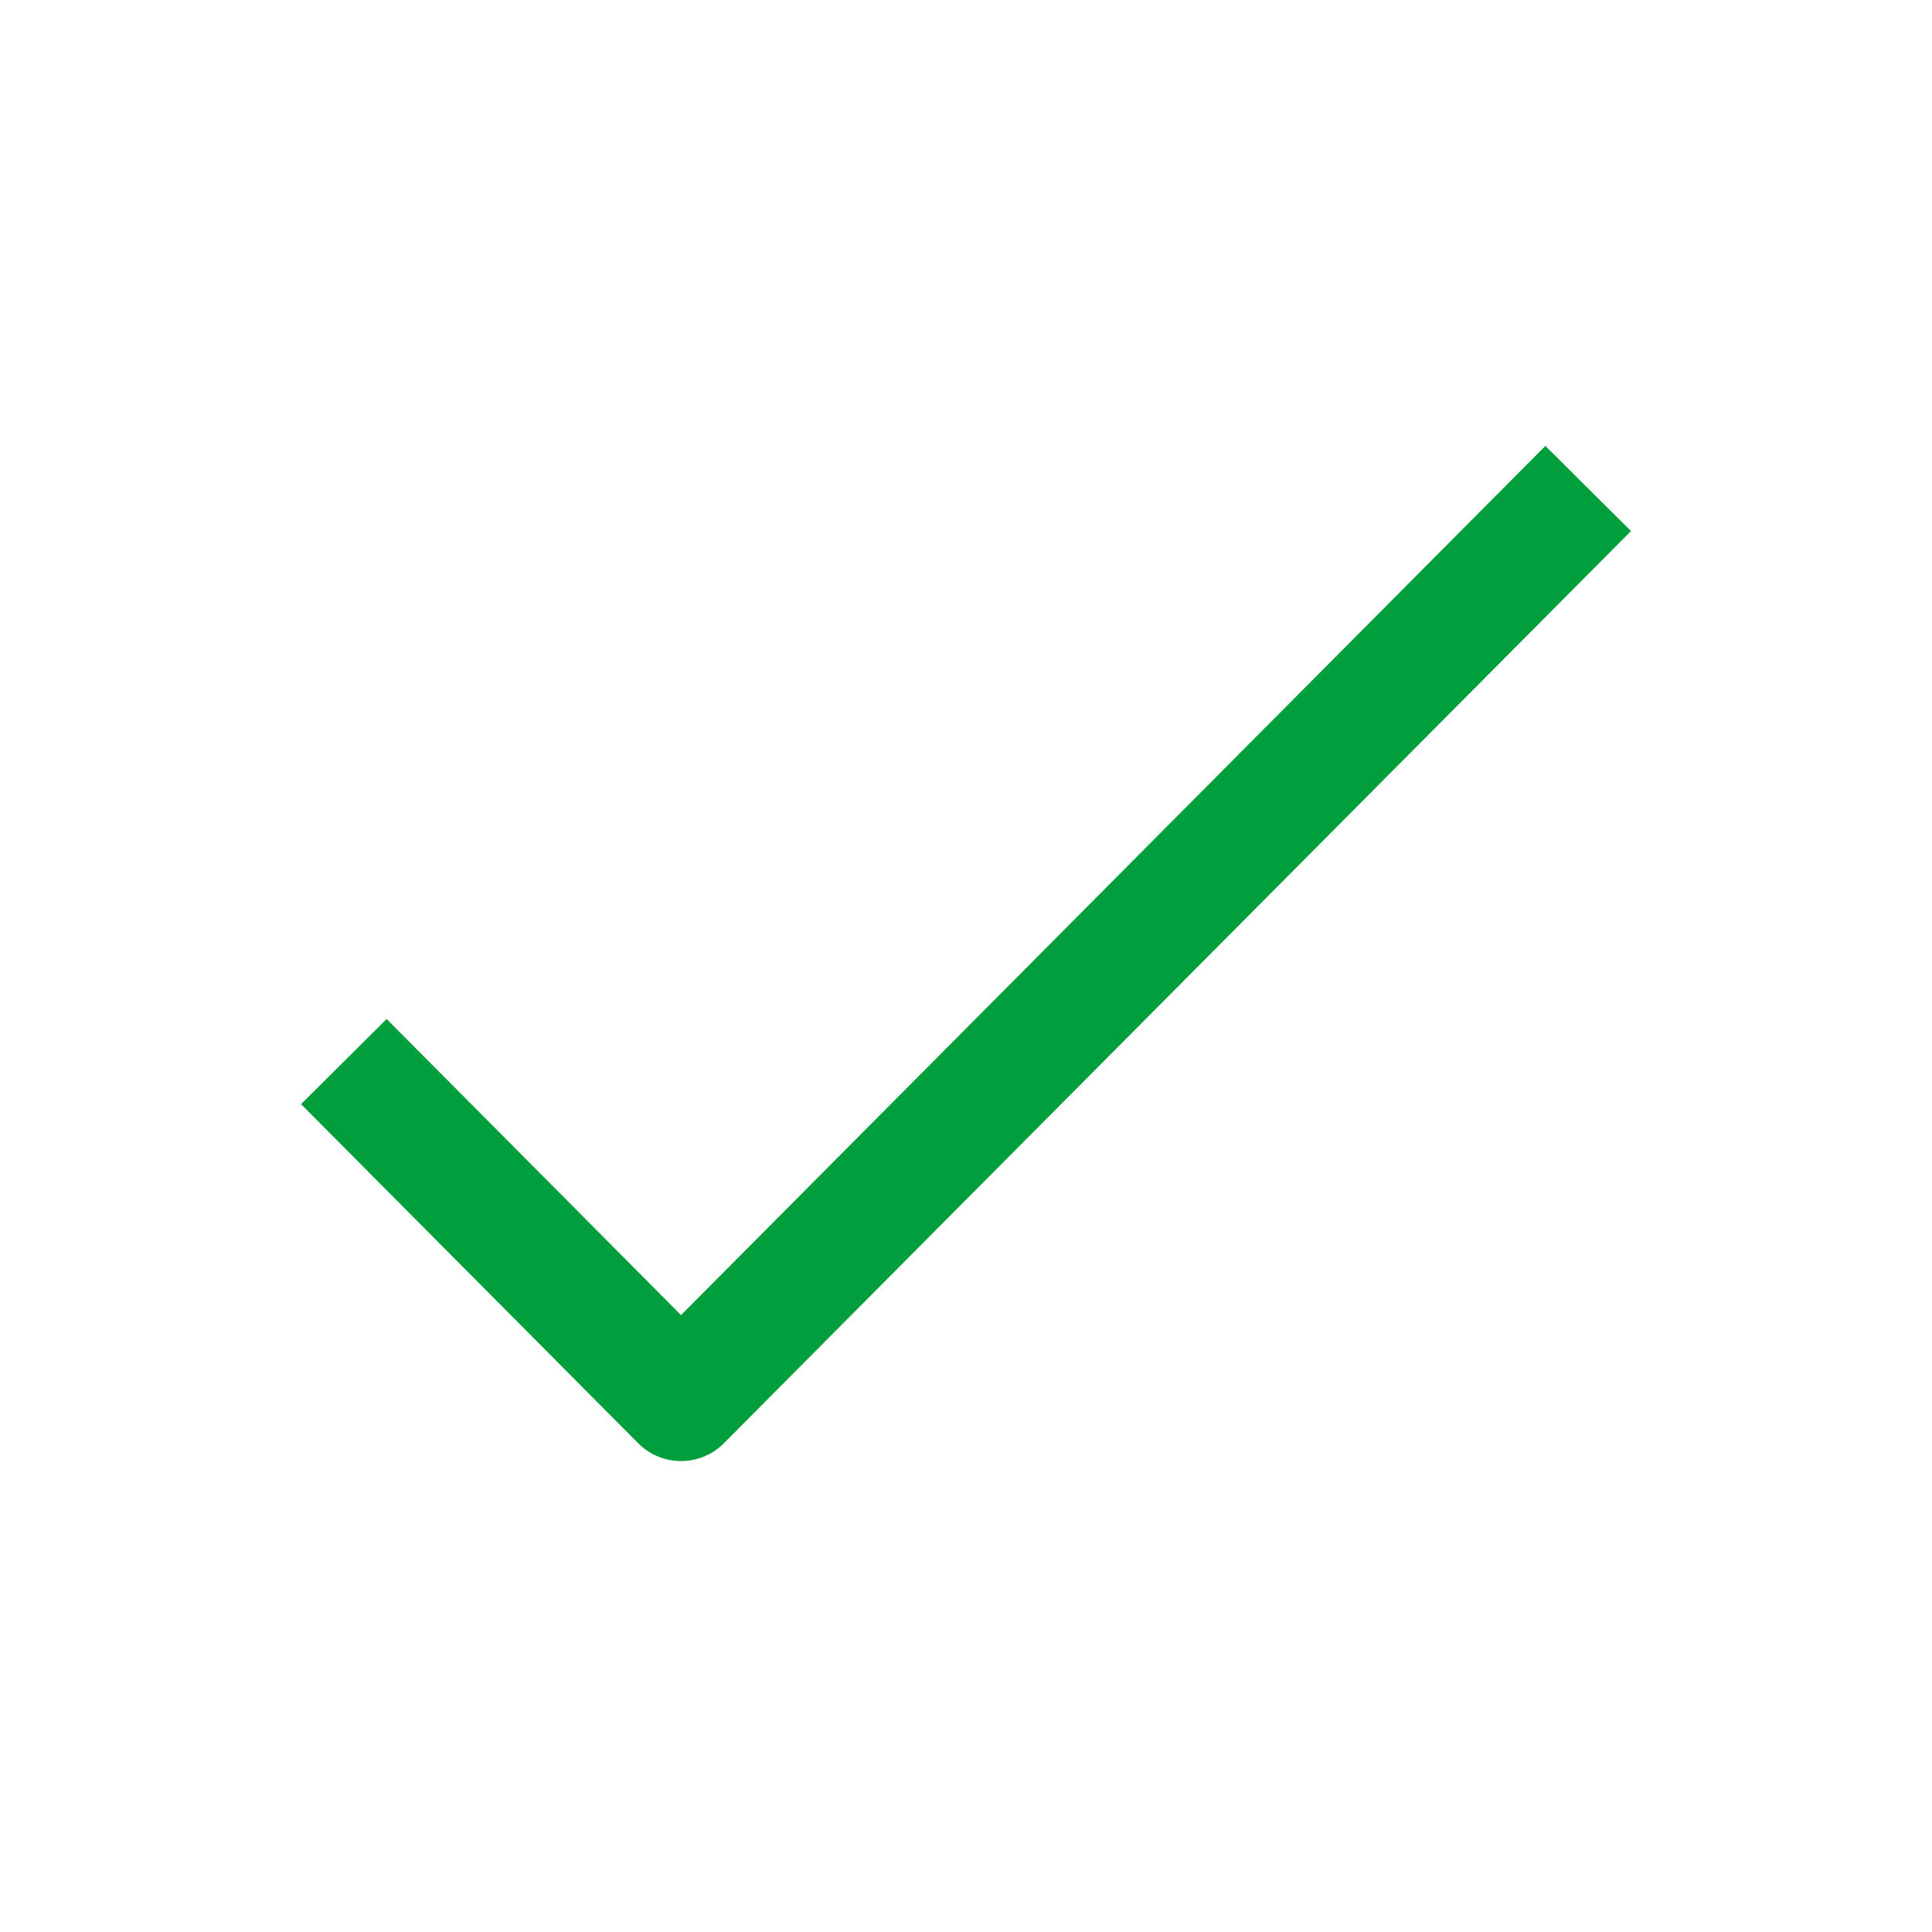
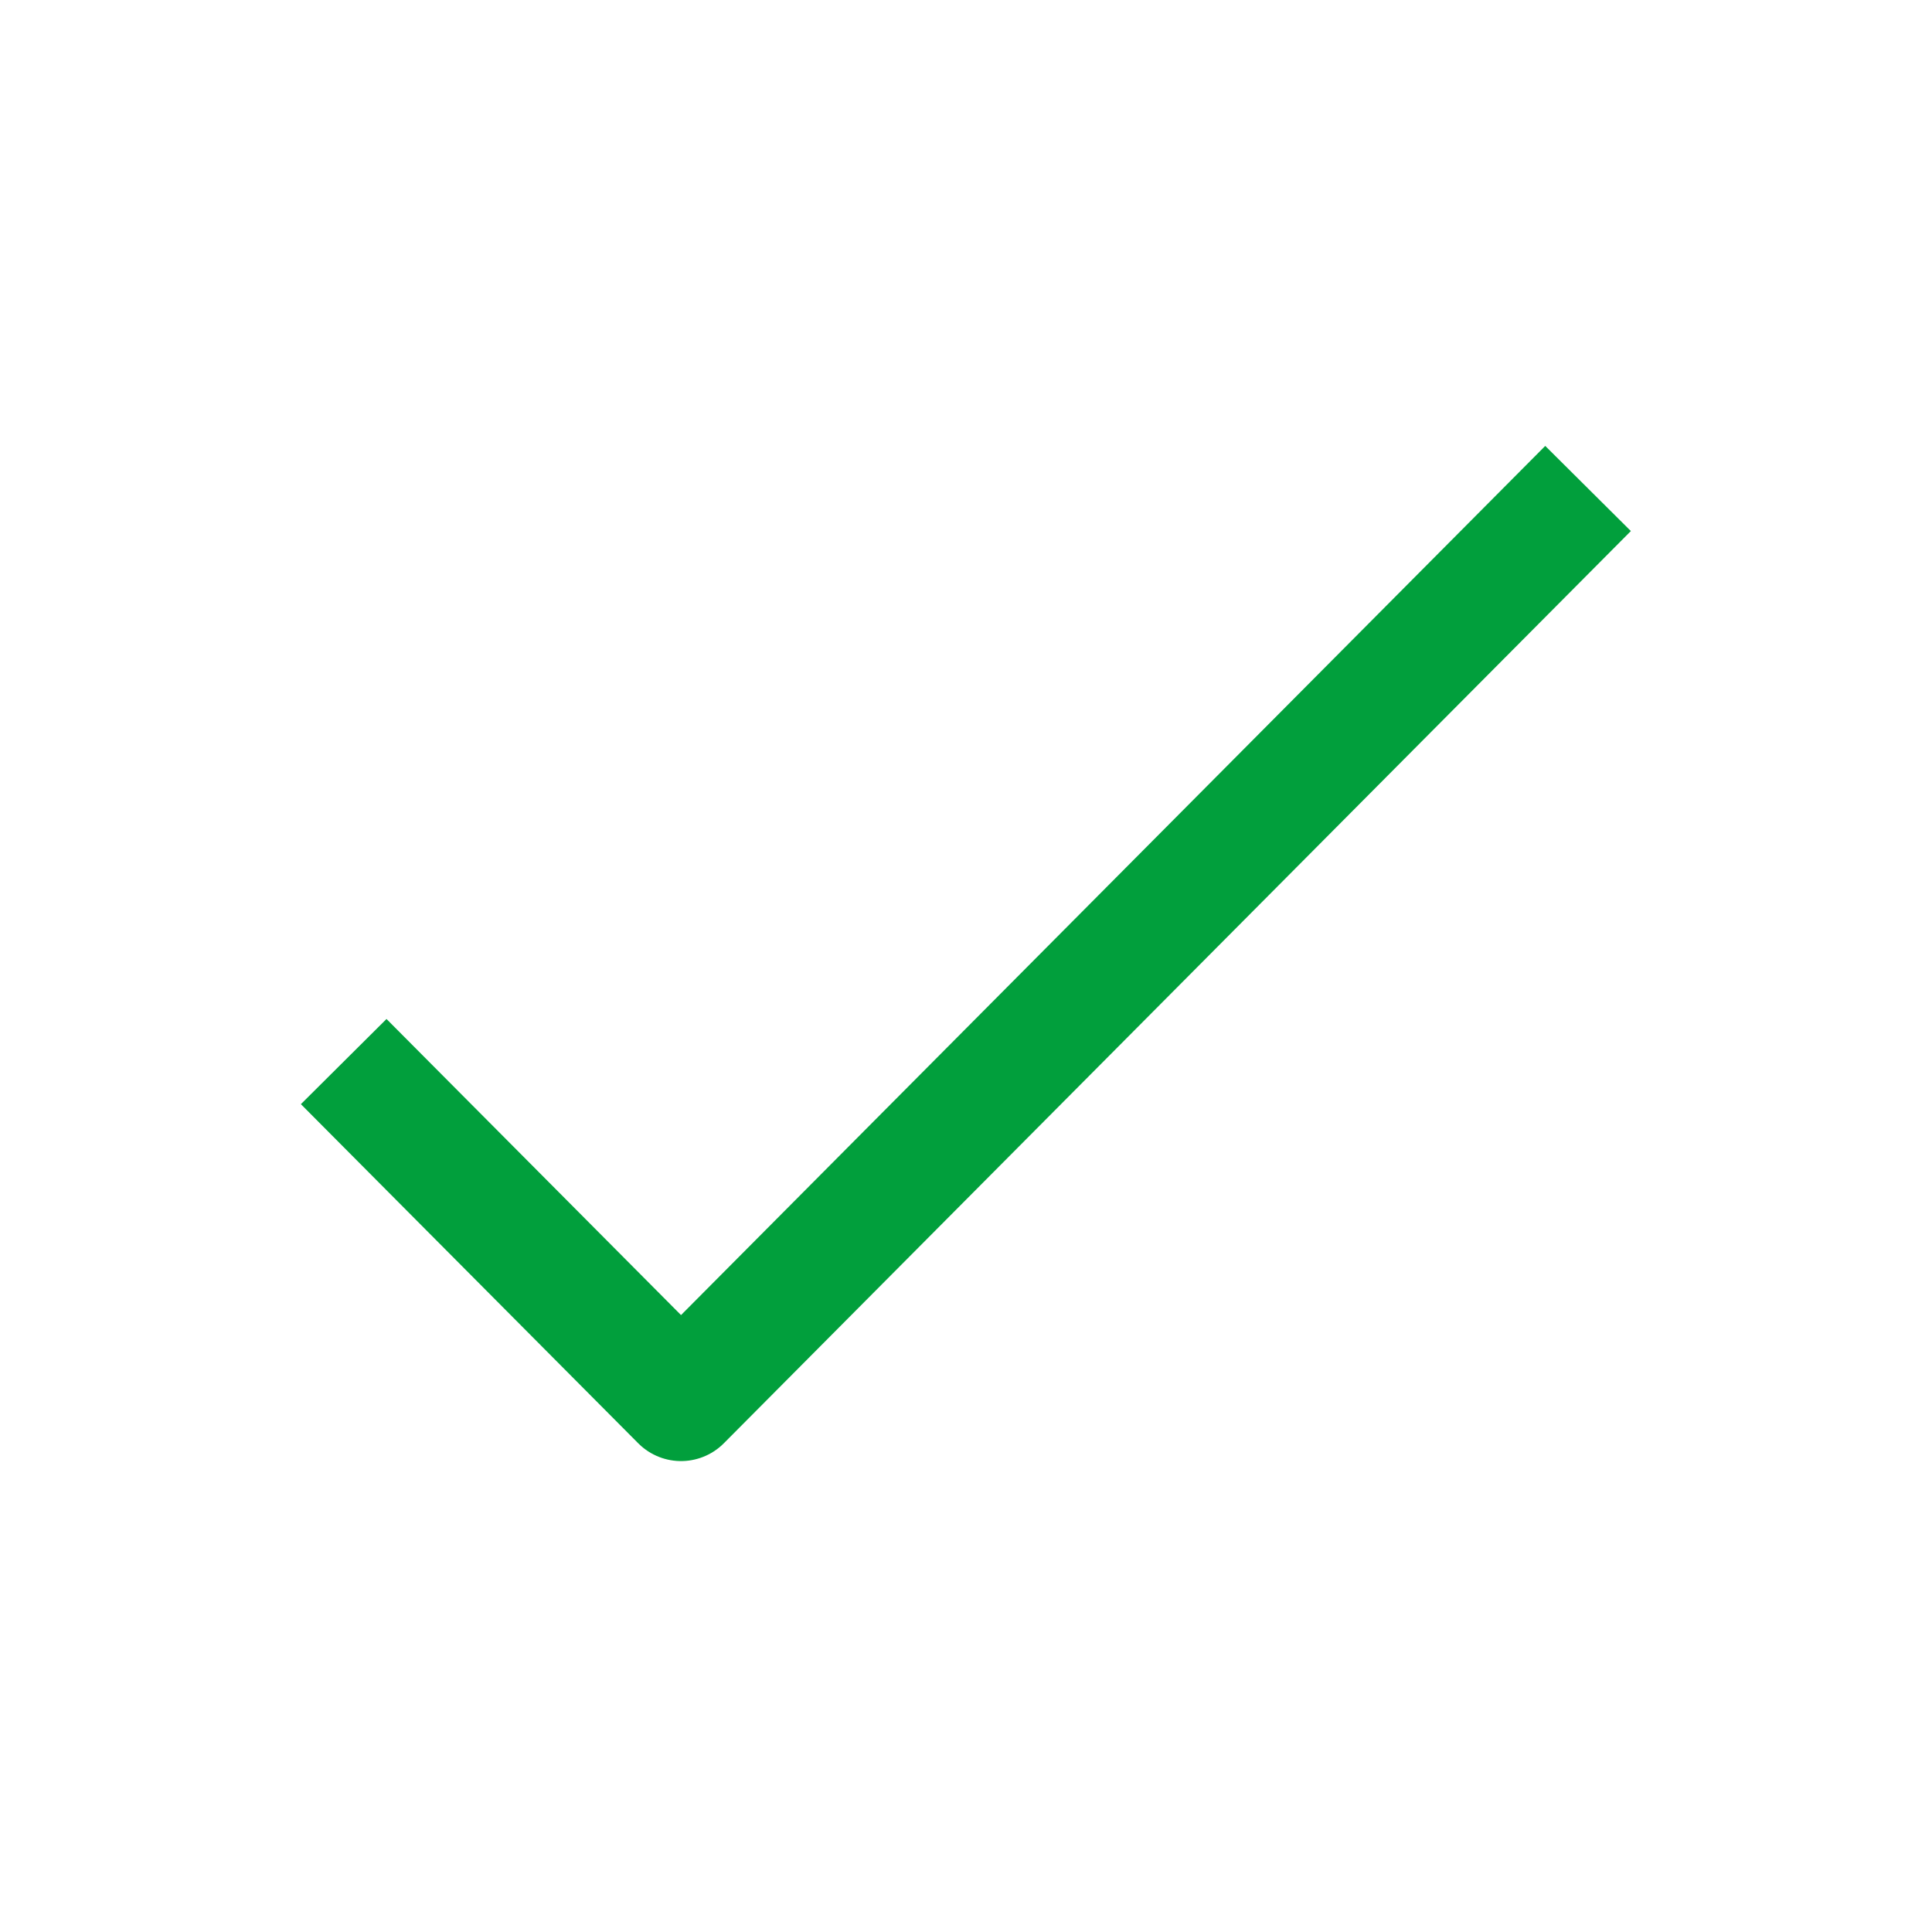
<svg xmlns="http://www.w3.org/2000/svg" width="16" height="16" viewBox="0 0 16 16" fill="none">
-   <path d="M12.8 4.4l-7.16 7.2L3.2 9.146" stroke="#019F3C" stroke-linecap="square" stroke-linejoin="round" />
+   <path d="M12.799 4.4L5.64 11.6L3.199 9.146" stroke="#019F3C" stroke-linecap="square" stroke-linejoin="round" />
</svg>
